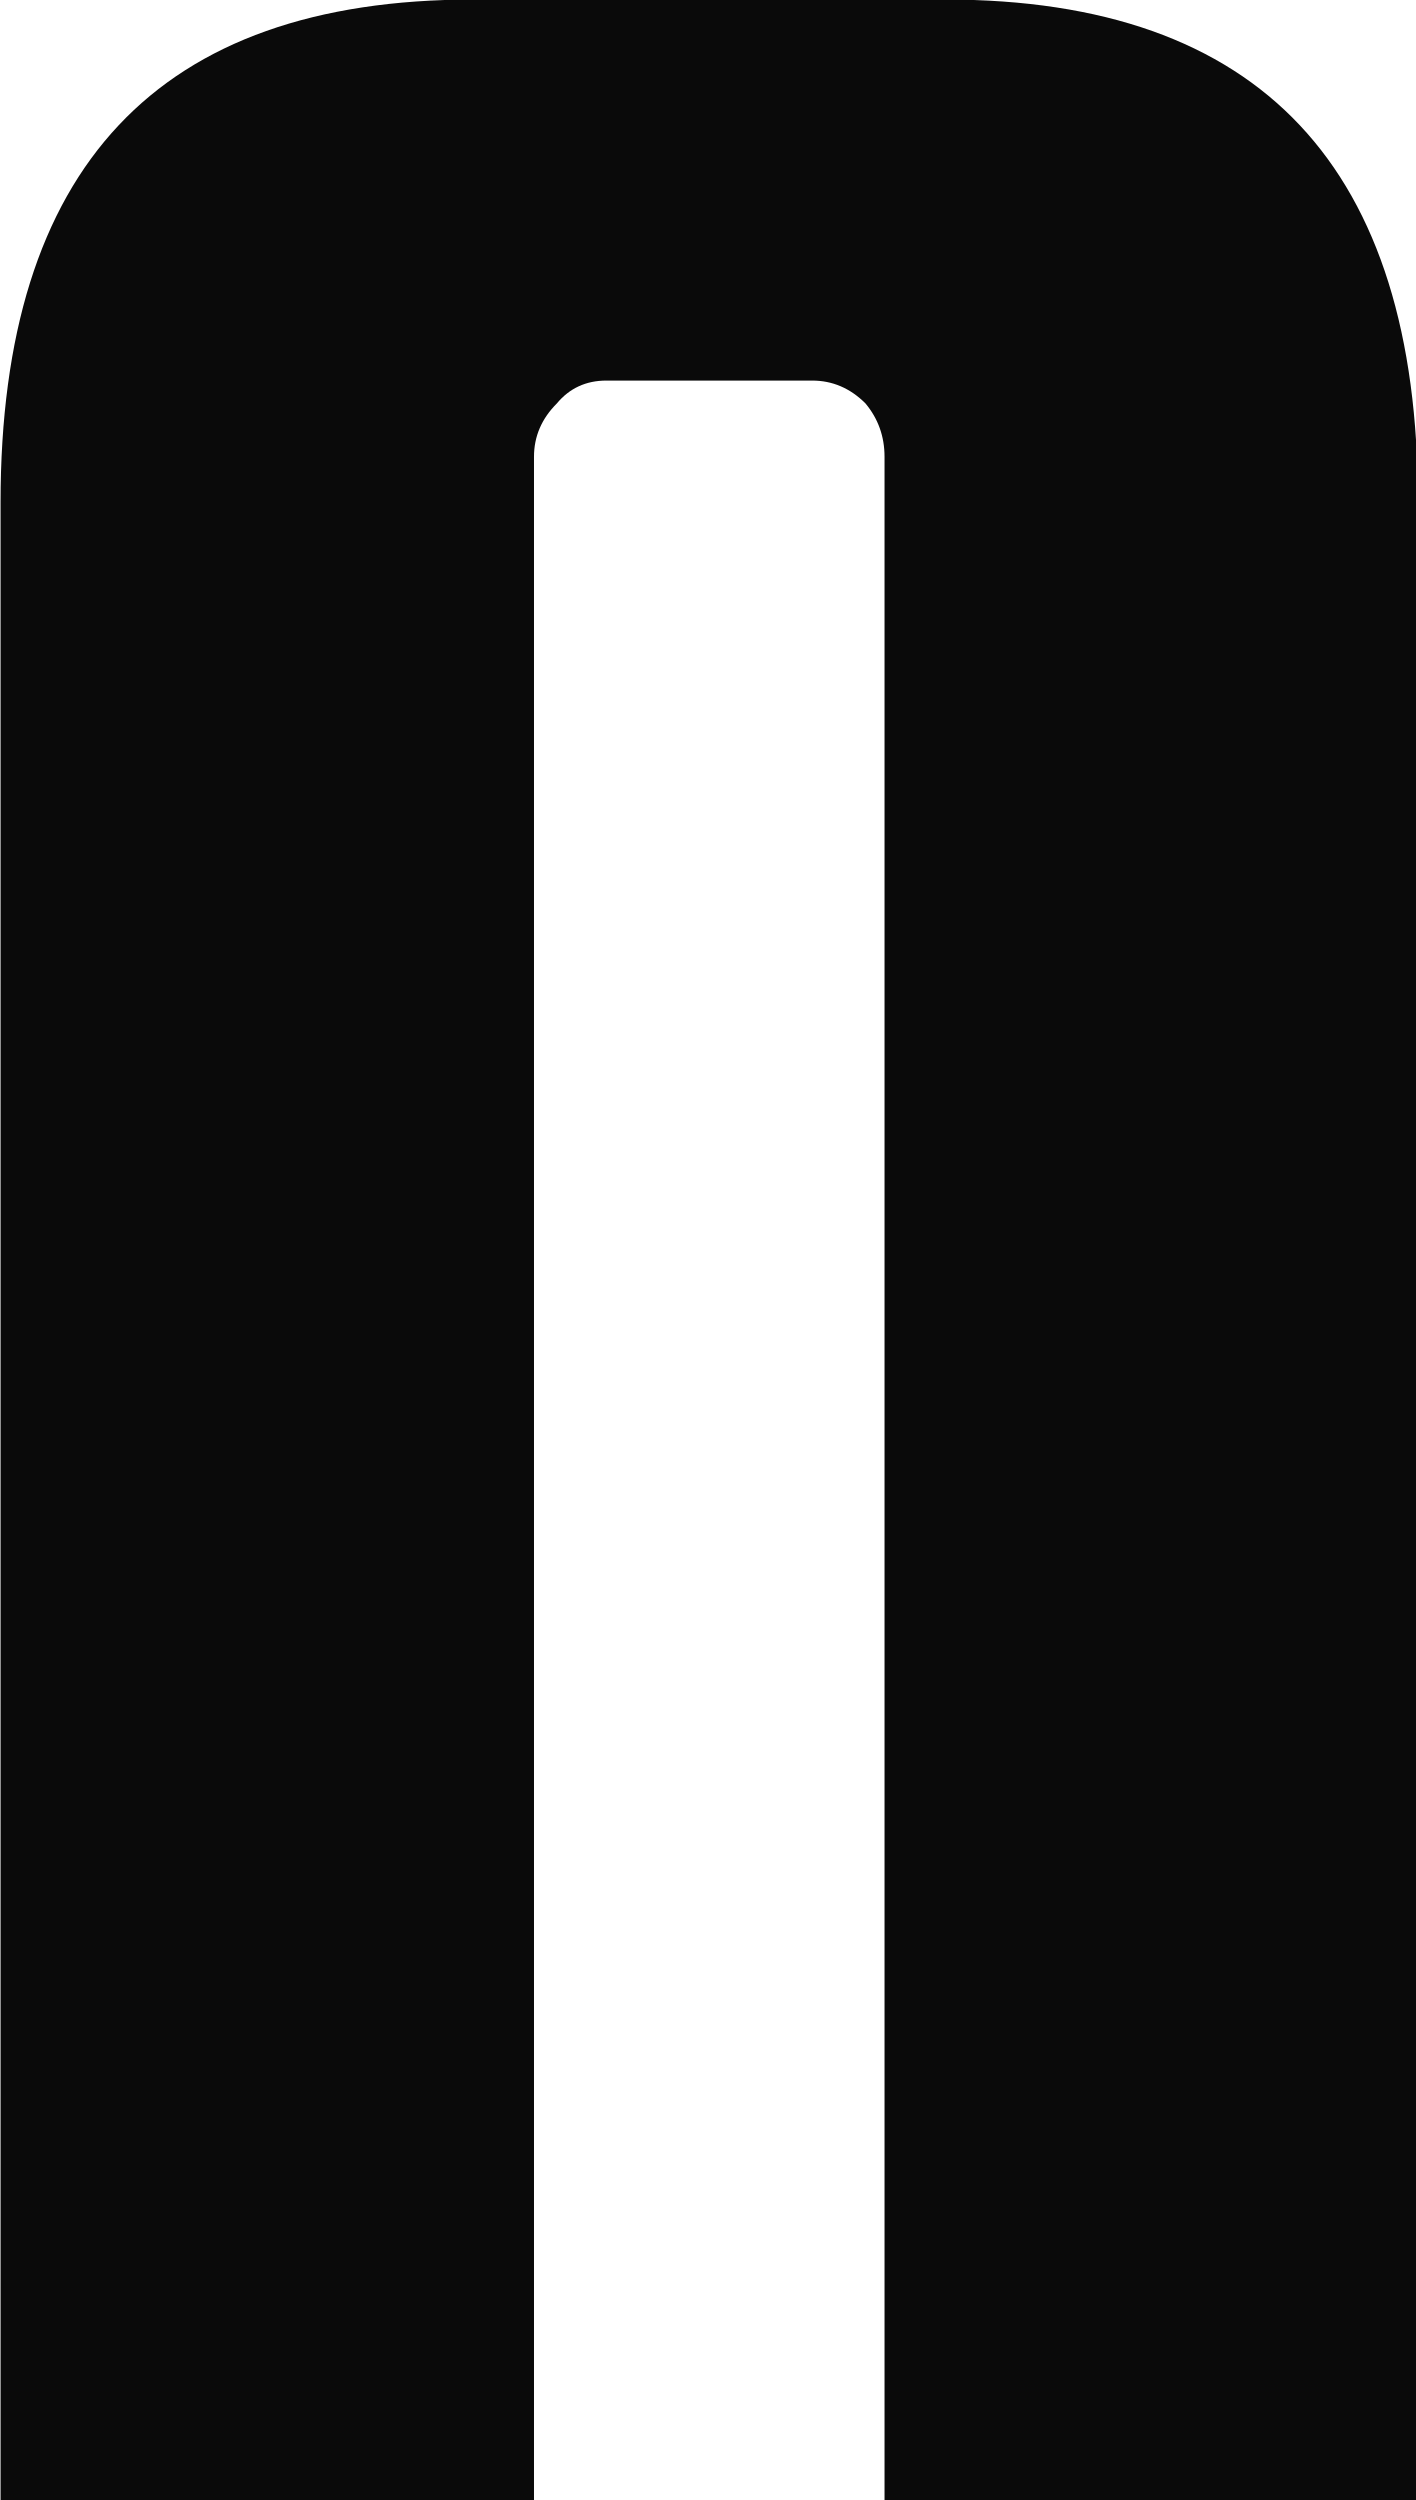
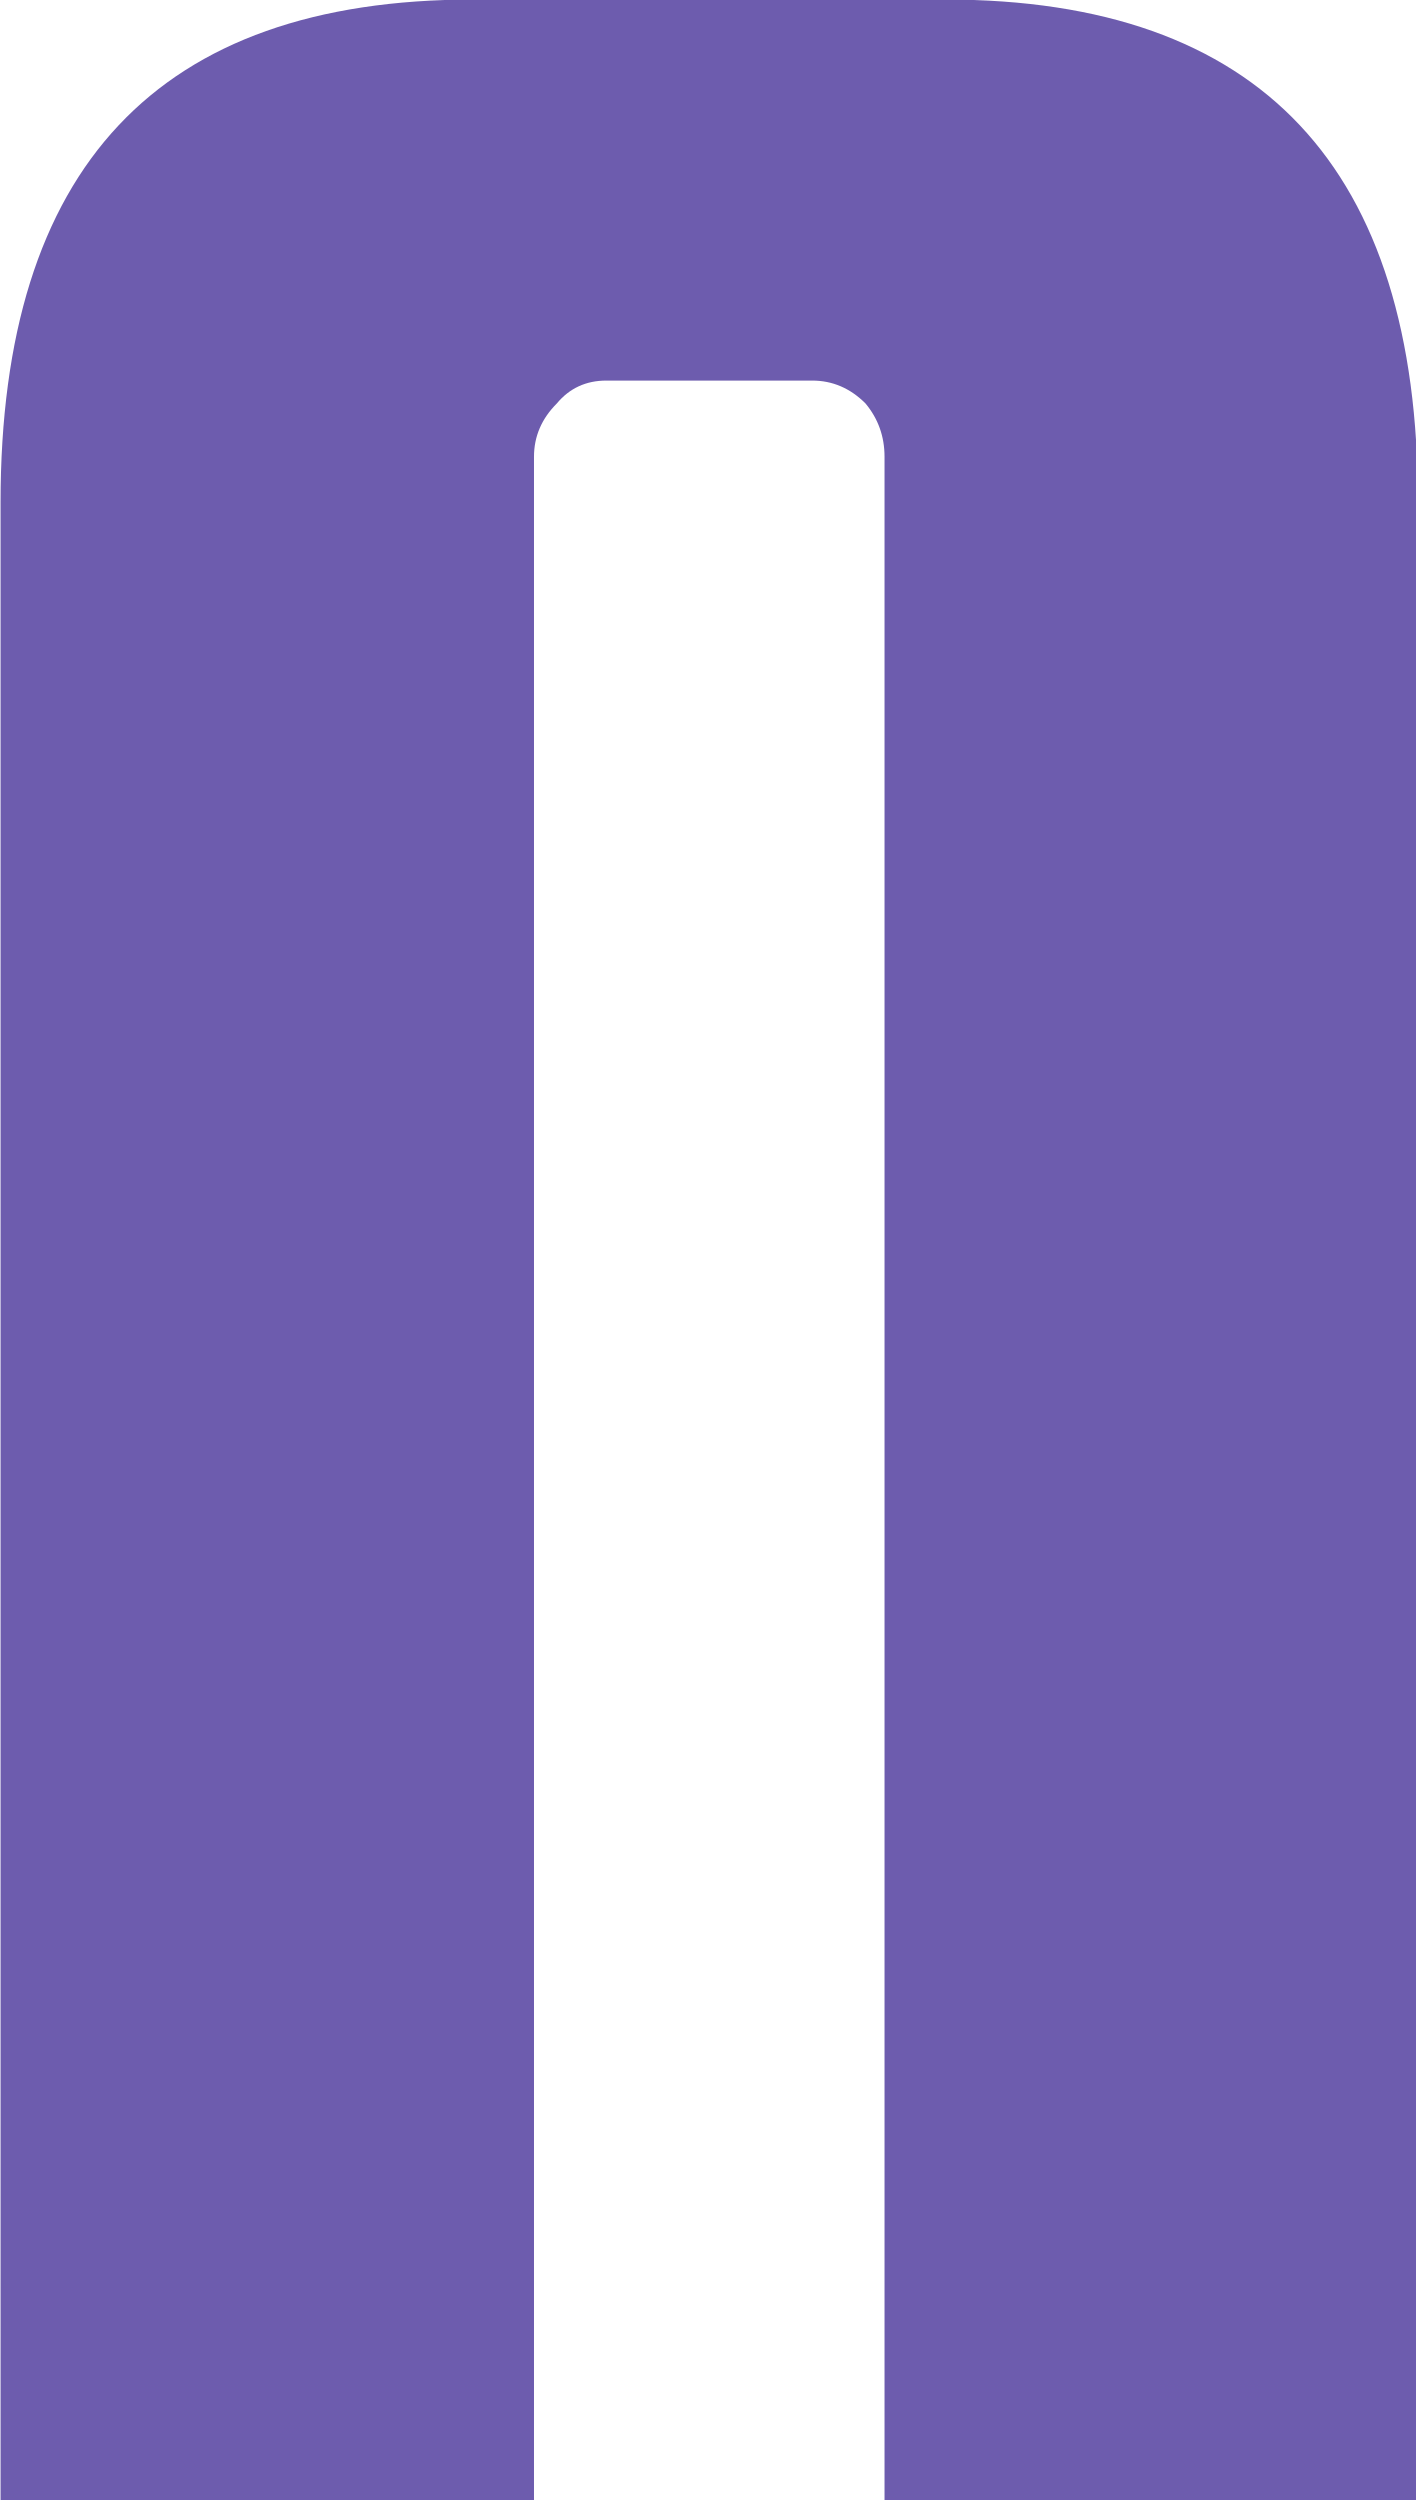
<svg xmlns="http://www.w3.org/2000/svg" width="94" height="166" viewBox="0 0 94 166" fill="none">
-   <path d="M35.457 166.191H0.037V33.366C0.037 11.102 10.494 -0.03 31.409 -0.03H62.781C83.695 -0.03 94.153 11.102 94.153 33.366V166.191H58.733V30.33C58.733 28.981 58.311 27.8 57.468 26.788C56.456 25.776 55.275 25.27 53.926 25.27H40.264C38.914 25.27 37.818 25.776 36.975 26.788C35.963 27.8 35.457 28.981 35.457 30.33V166.191Z" fill="#0A0A0A" />
+   <path fill="#6D5CAE" d="M35.457 166.191H0.037V33.366C0.037 11.102 10.494 -0.03 31.409 -0.03H62.781C83.695 -0.03 94.153 11.102 94.153 33.366V166.191H58.733V30.33C58.733 28.981 58.311 27.8 57.468 26.788C56.456 25.776 55.275 25.27 53.926 25.27H40.264C38.914 25.27 37.818 25.776 36.975 26.788C35.963 27.8 35.457 28.981 35.457 30.33V166.191Z" />
</svg>
